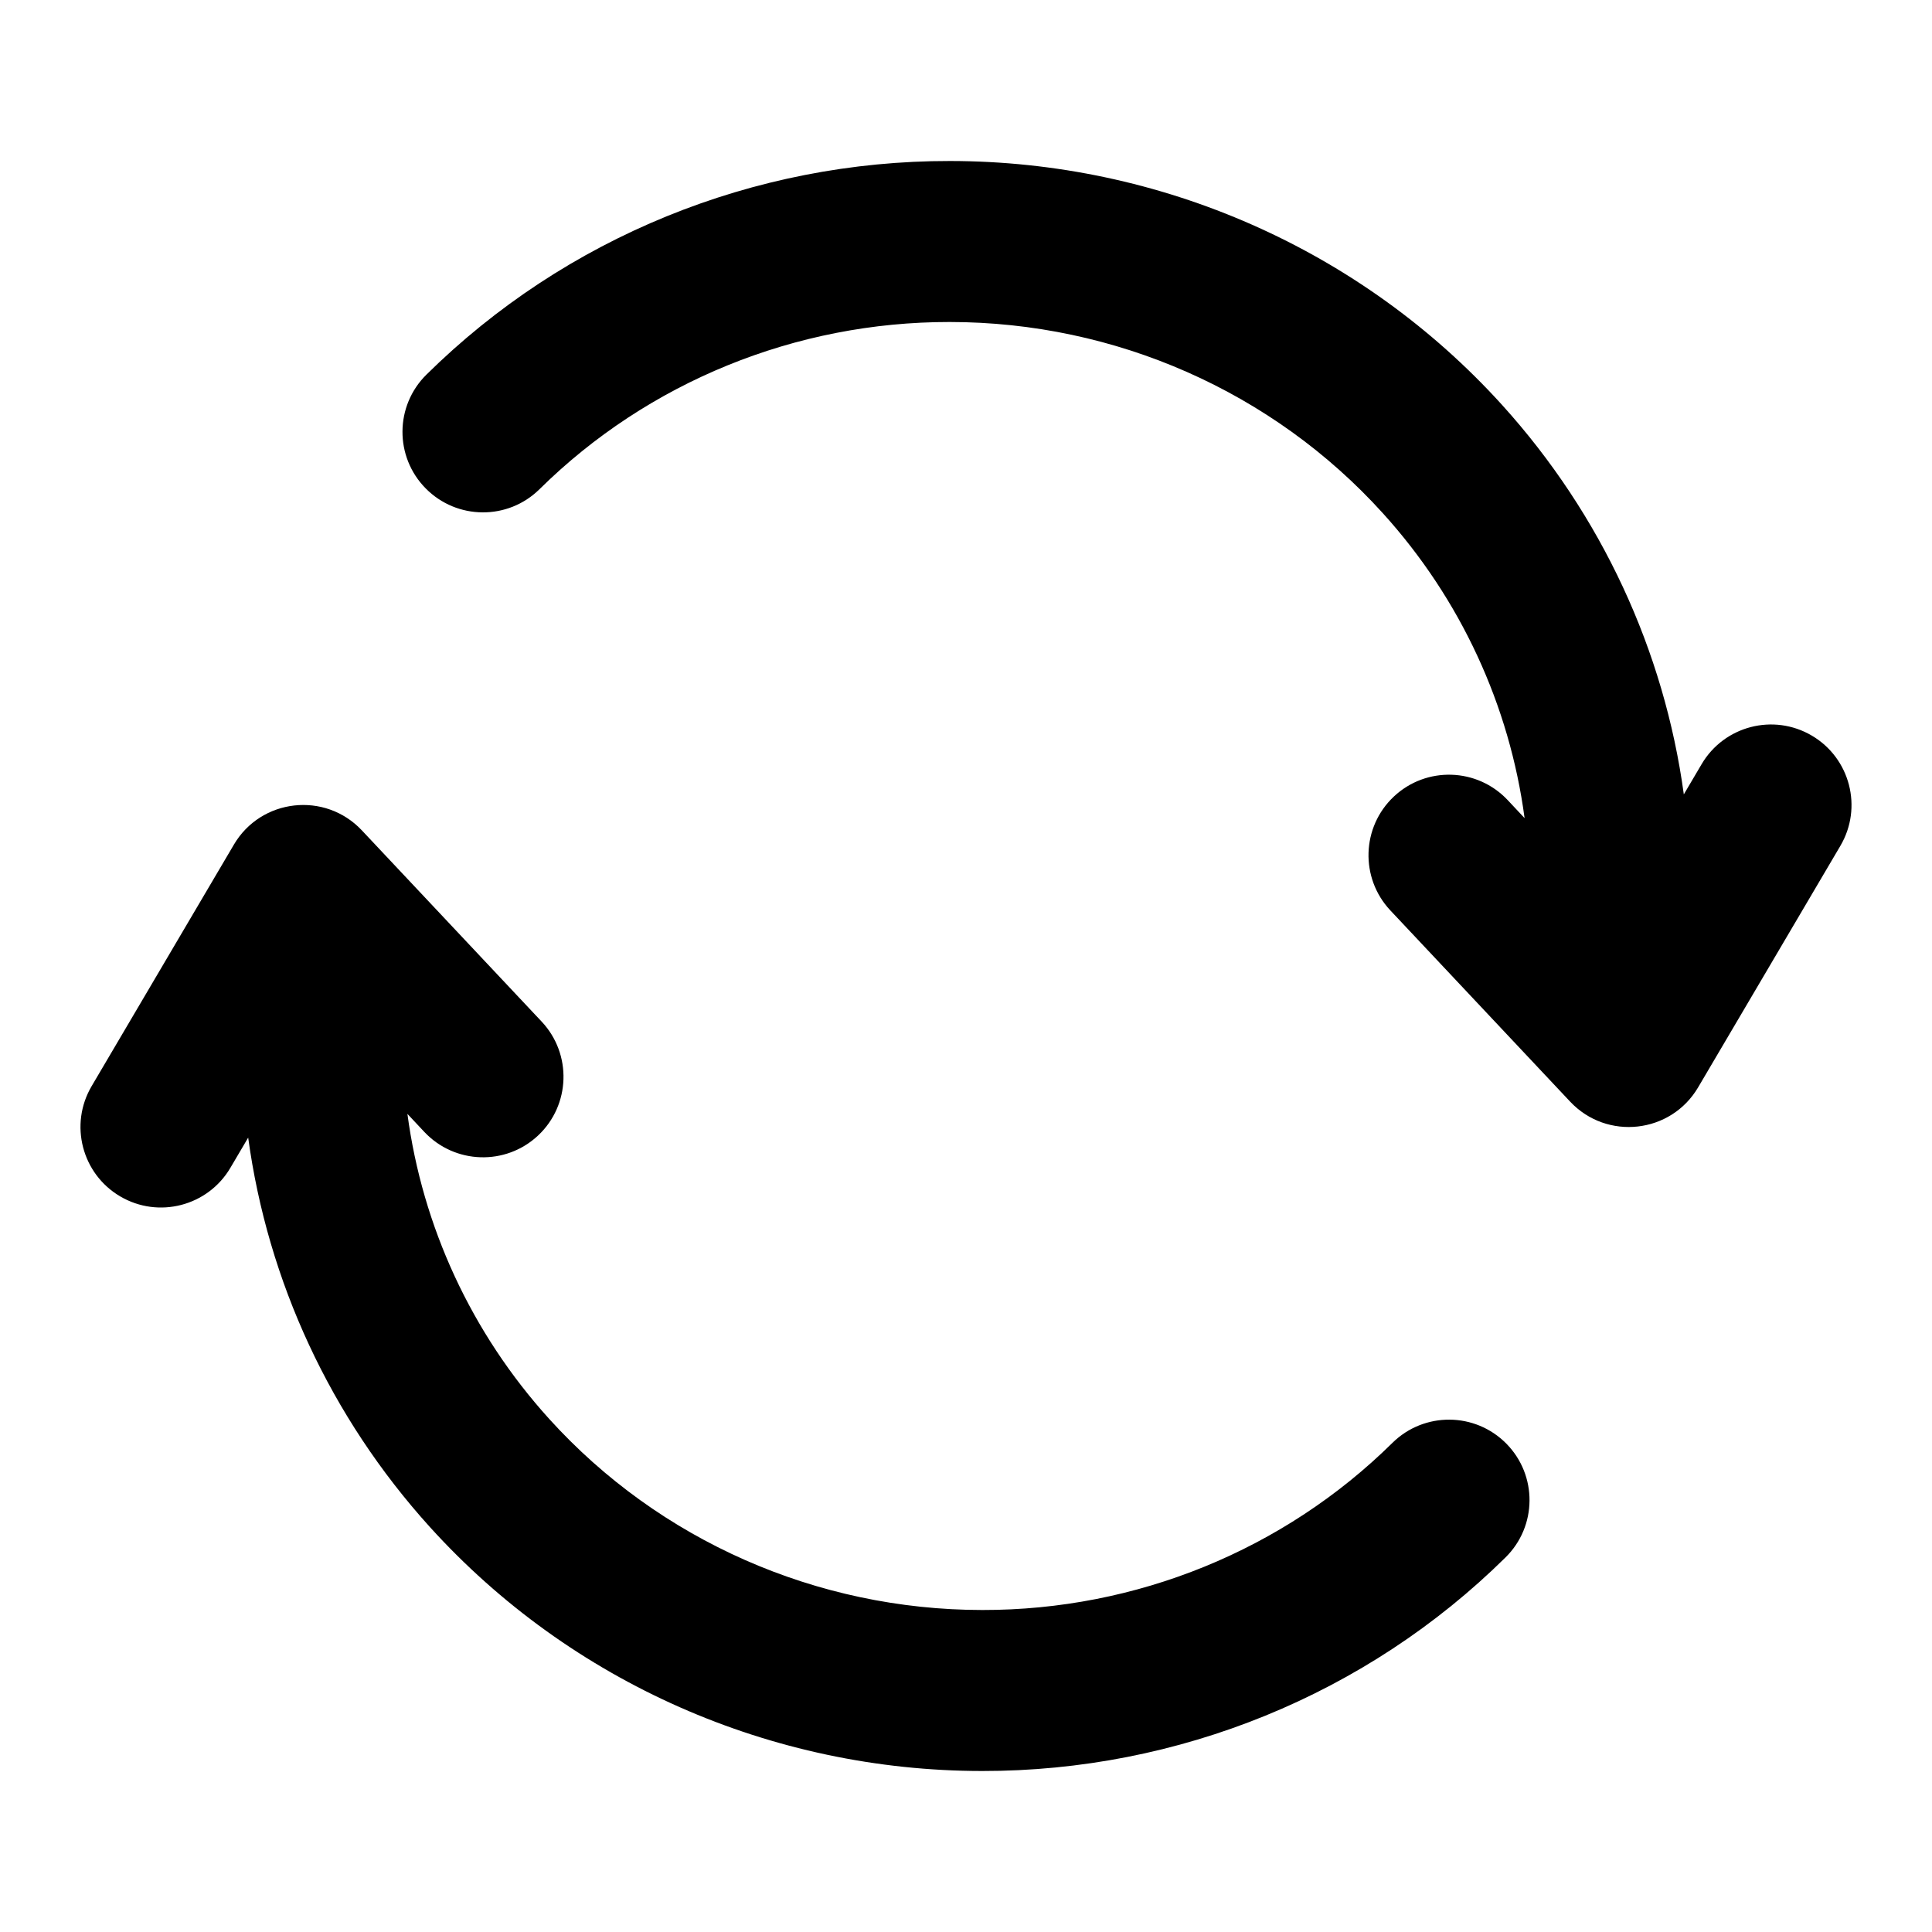
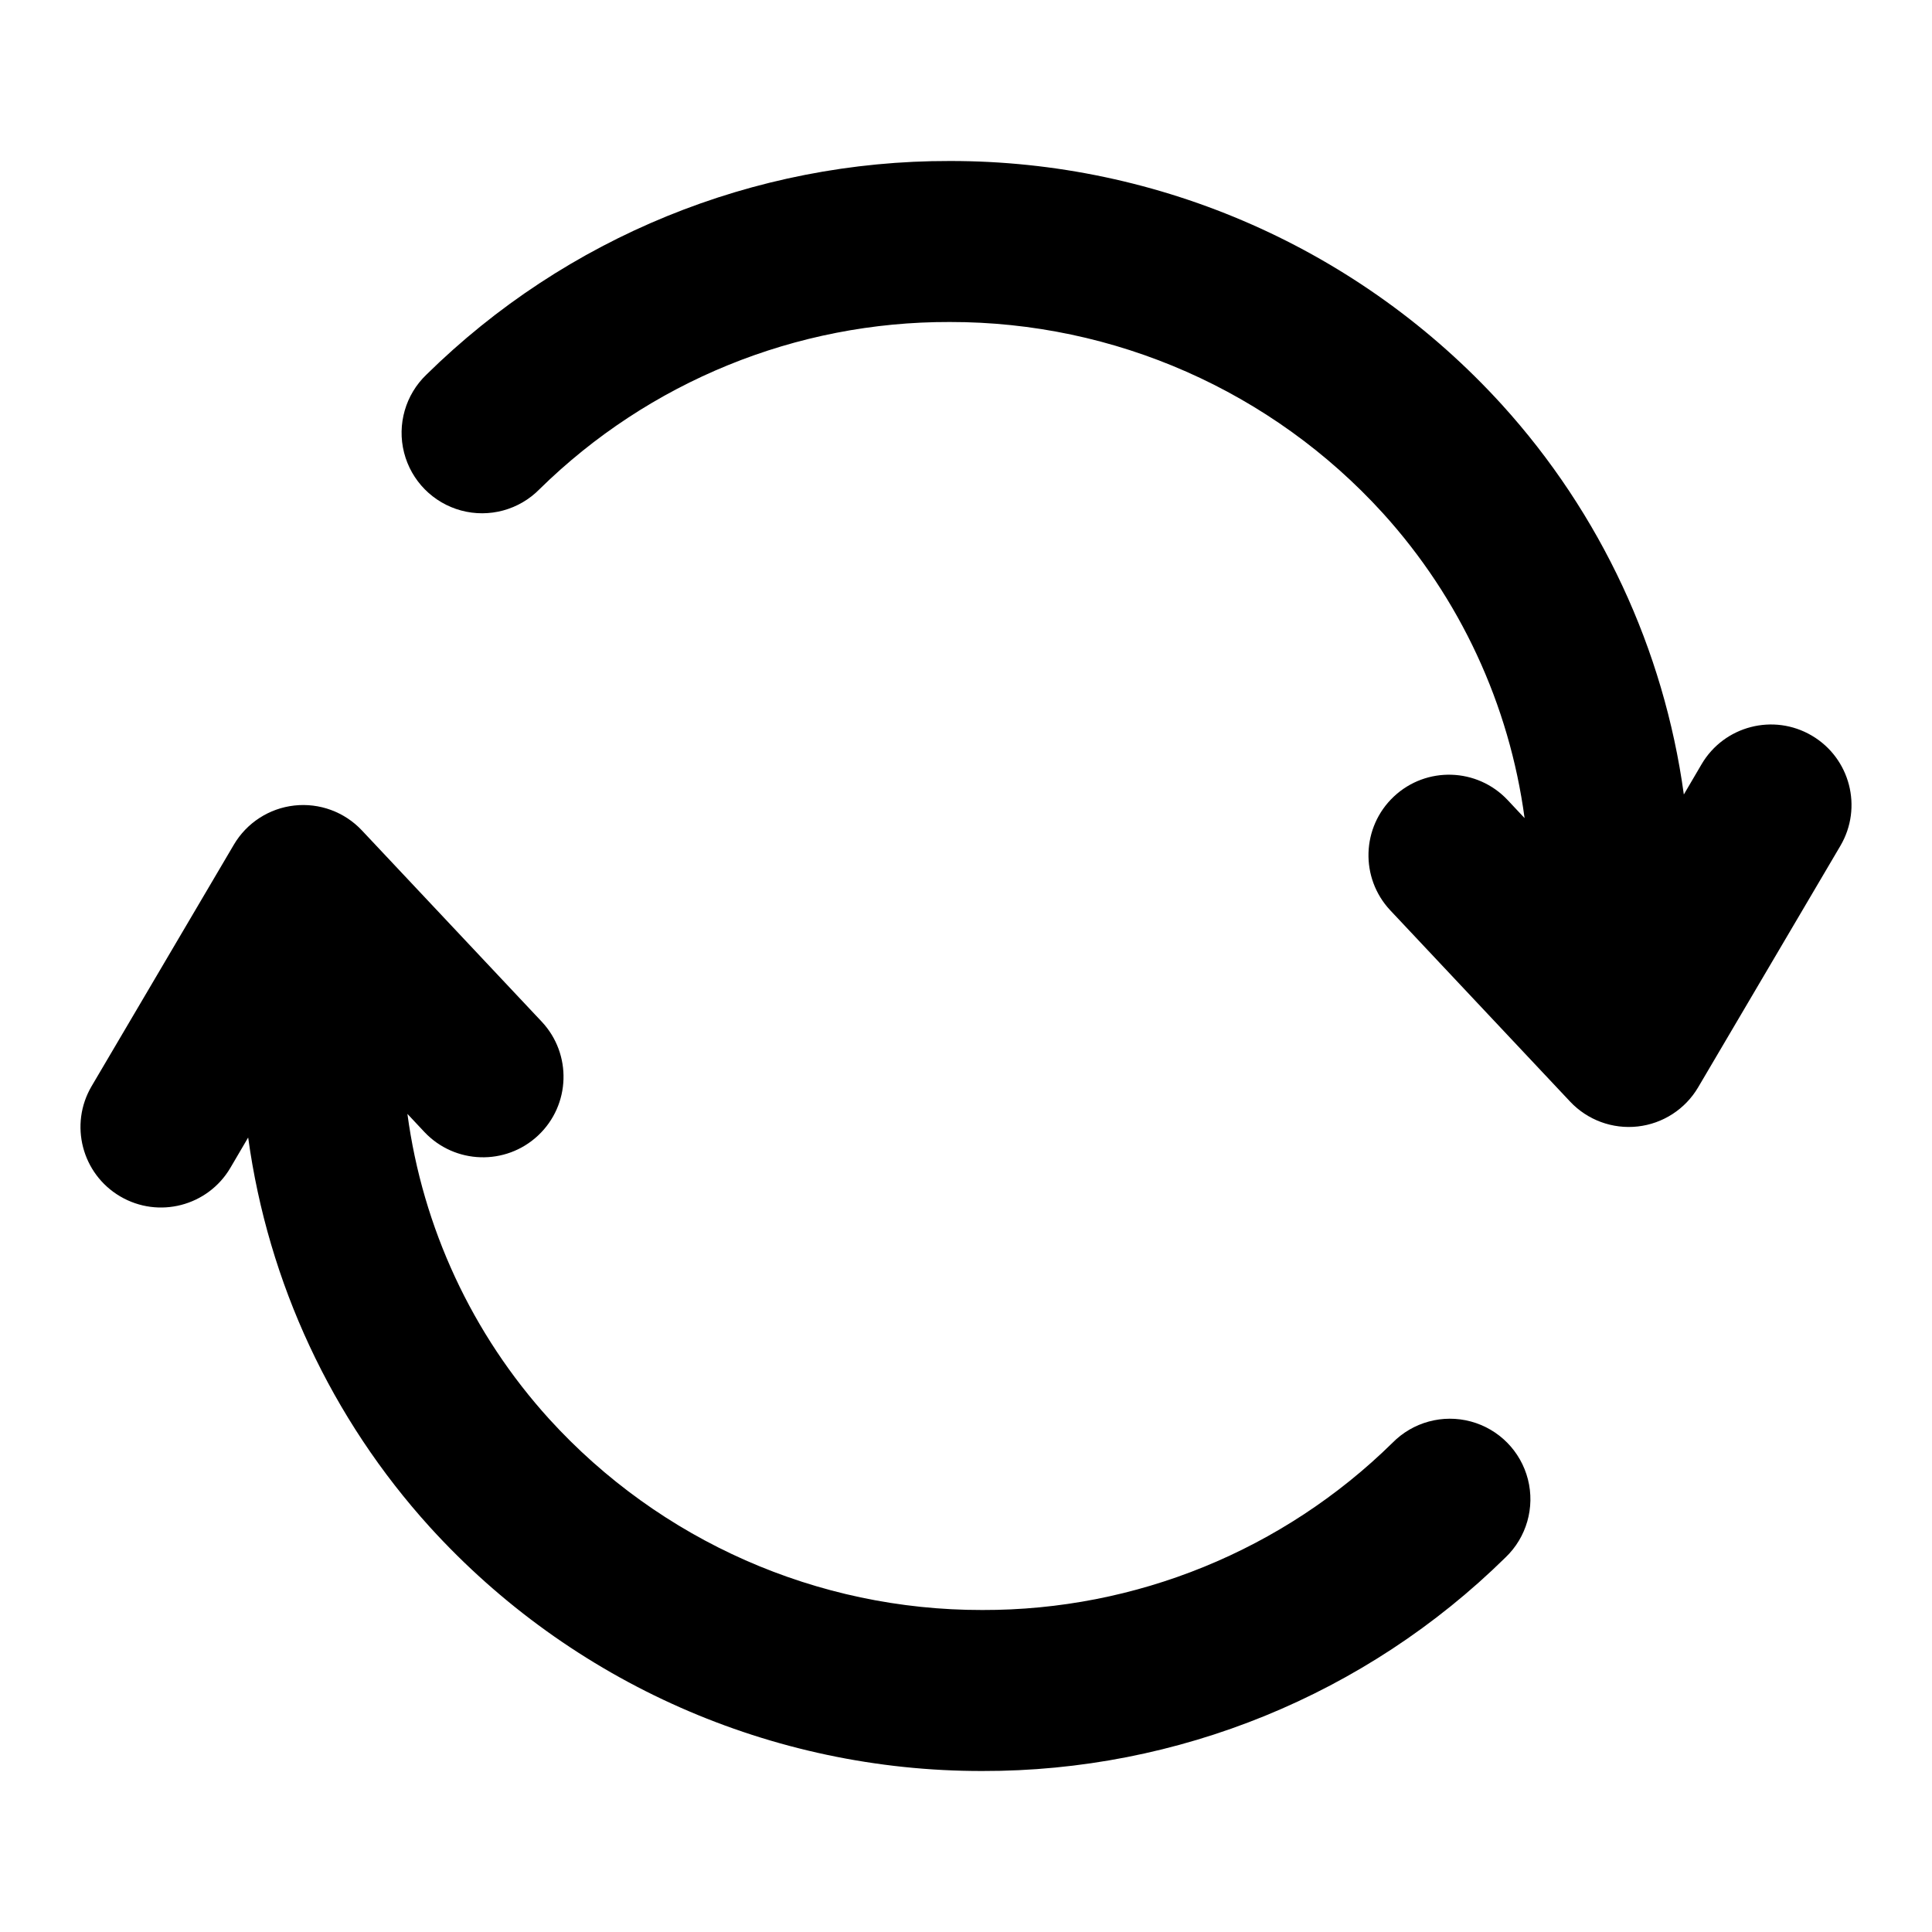
- <svg xmlns="http://www.w3.org/2000/svg" width="24px" height="24px" viewBox="0 0 24 24" version="1.1">
-   <g id="Page-1" stroke="none" stroke-width="1" fill="none" fill-rule="evenodd">
-     <g id="Group" transform="translate(11, 10) scale(-1, 1) translate(-11, -10) translate(-1, 2)" fill-rule="nonzero">
-       <g id="mask" fill="currentColor">
-         <path d="M19.917,12.132 C19.674,13.914 18.896,15.603 17.66,16.969 C15.914,18.897 13.418,19.999 10.8,20 C8.362,20.003 6.022,19.049 4.298,17.347 C3.904,16.959 3.9,16.326 4.288,15.933 C4.676,15.54 5.309,15.536 5.702,15.923 C7.051,17.255 8.885,18.003 10.798,18 C12.854,17.999 14.811,17.135 16.177,15.627 C17.147,14.556 17.753,13.232 17.939,11.837 L17.729,12.061 C17.35,12.464 16.717,12.483 16.315,12.105 C15.913,11.727 15.893,11.094 16.271,10.691 L18.505,8.315 C18.962,7.829 19.757,7.918 20.095,8.493 L21.862,11.493 C22.142,11.969 21.983,12.582 21.507,12.862 C21.031,13.142 20.418,12.983 20.138,12.507 L19.917,12.132 Z M2.083,7.868 C2.326,6.086 3.104,4.397 4.34,3.031 C6.086,1.103 8.582,0.001 11.2,7.95099779e-06 C13.638,-0.003 15.978,0.951 17.702,2.653 C18.096,3.041 18.1,3.674 17.712,4.067 C17.324,4.46 16.691,4.465 16.298,4.077 C14.949,2.745 13.115,1.998 11.202,2 C9.146,2.001 7.189,2.865 5.823,4.374 C4.853,5.444 4.247,6.768 4.061,8.163 L4.271,7.939 C4.65,7.536 5.283,7.517 5.685,7.895 C6.087,8.273 6.107,8.906 5.729,9.309 L3.495,11.685 C3.038,12.171 2.243,12.082 1.905,11.507 L0.138,8.507 C-0.142,8.031 0.017,7.418 0.493,7.138 C0.969,6.858 1.582,7.017 1.862,7.493 L2.083,7.868 Z" id="Combined-Shape" />
-       </g>
-     </g>
-   </g>
+ <svg xmlns="http://www.w3.org/2000/svg" viewBox="0 0 24 24">
+   <path d="M3.083 14.132A9.03 9.03 0 005.34 18.97 9.258 9.258 0 0012.2 22a9.24 9.24 0 006.502-2.653 1 1 0 10-1.404-1.424A7.241 7.241 0 0112.202 20a7.259 7.259 0 01-5.38-2.373 7.029 7.029 0 01-1.761-3.79l.21.224a1 1 0 001.458-1.37l-2.234-2.376a1 1 0 00-1.59.178l-1.767 3a1 1 0 101.724 1.014l.22-.375zm17.834-4.264A9.03 9.03 0 0018.66 5.03 9.258 9.258 0 0011.8 2a9.24 9.24 0 00-6.502 2.653 1 1 0 101.404 1.424A7.241 7.241 0 0111.798 4a7.26 7.26 0 015.38 2.374 7.029 7.029 0 011.761 3.789l-.21-.224a1 1 0 10-1.458 1.37l2.234 2.376a1 1 0 001.59-.178l1.767-3a1 1 0 00-1.724-1.014l-.22.375z" fill="currentColor" />
</svg>
